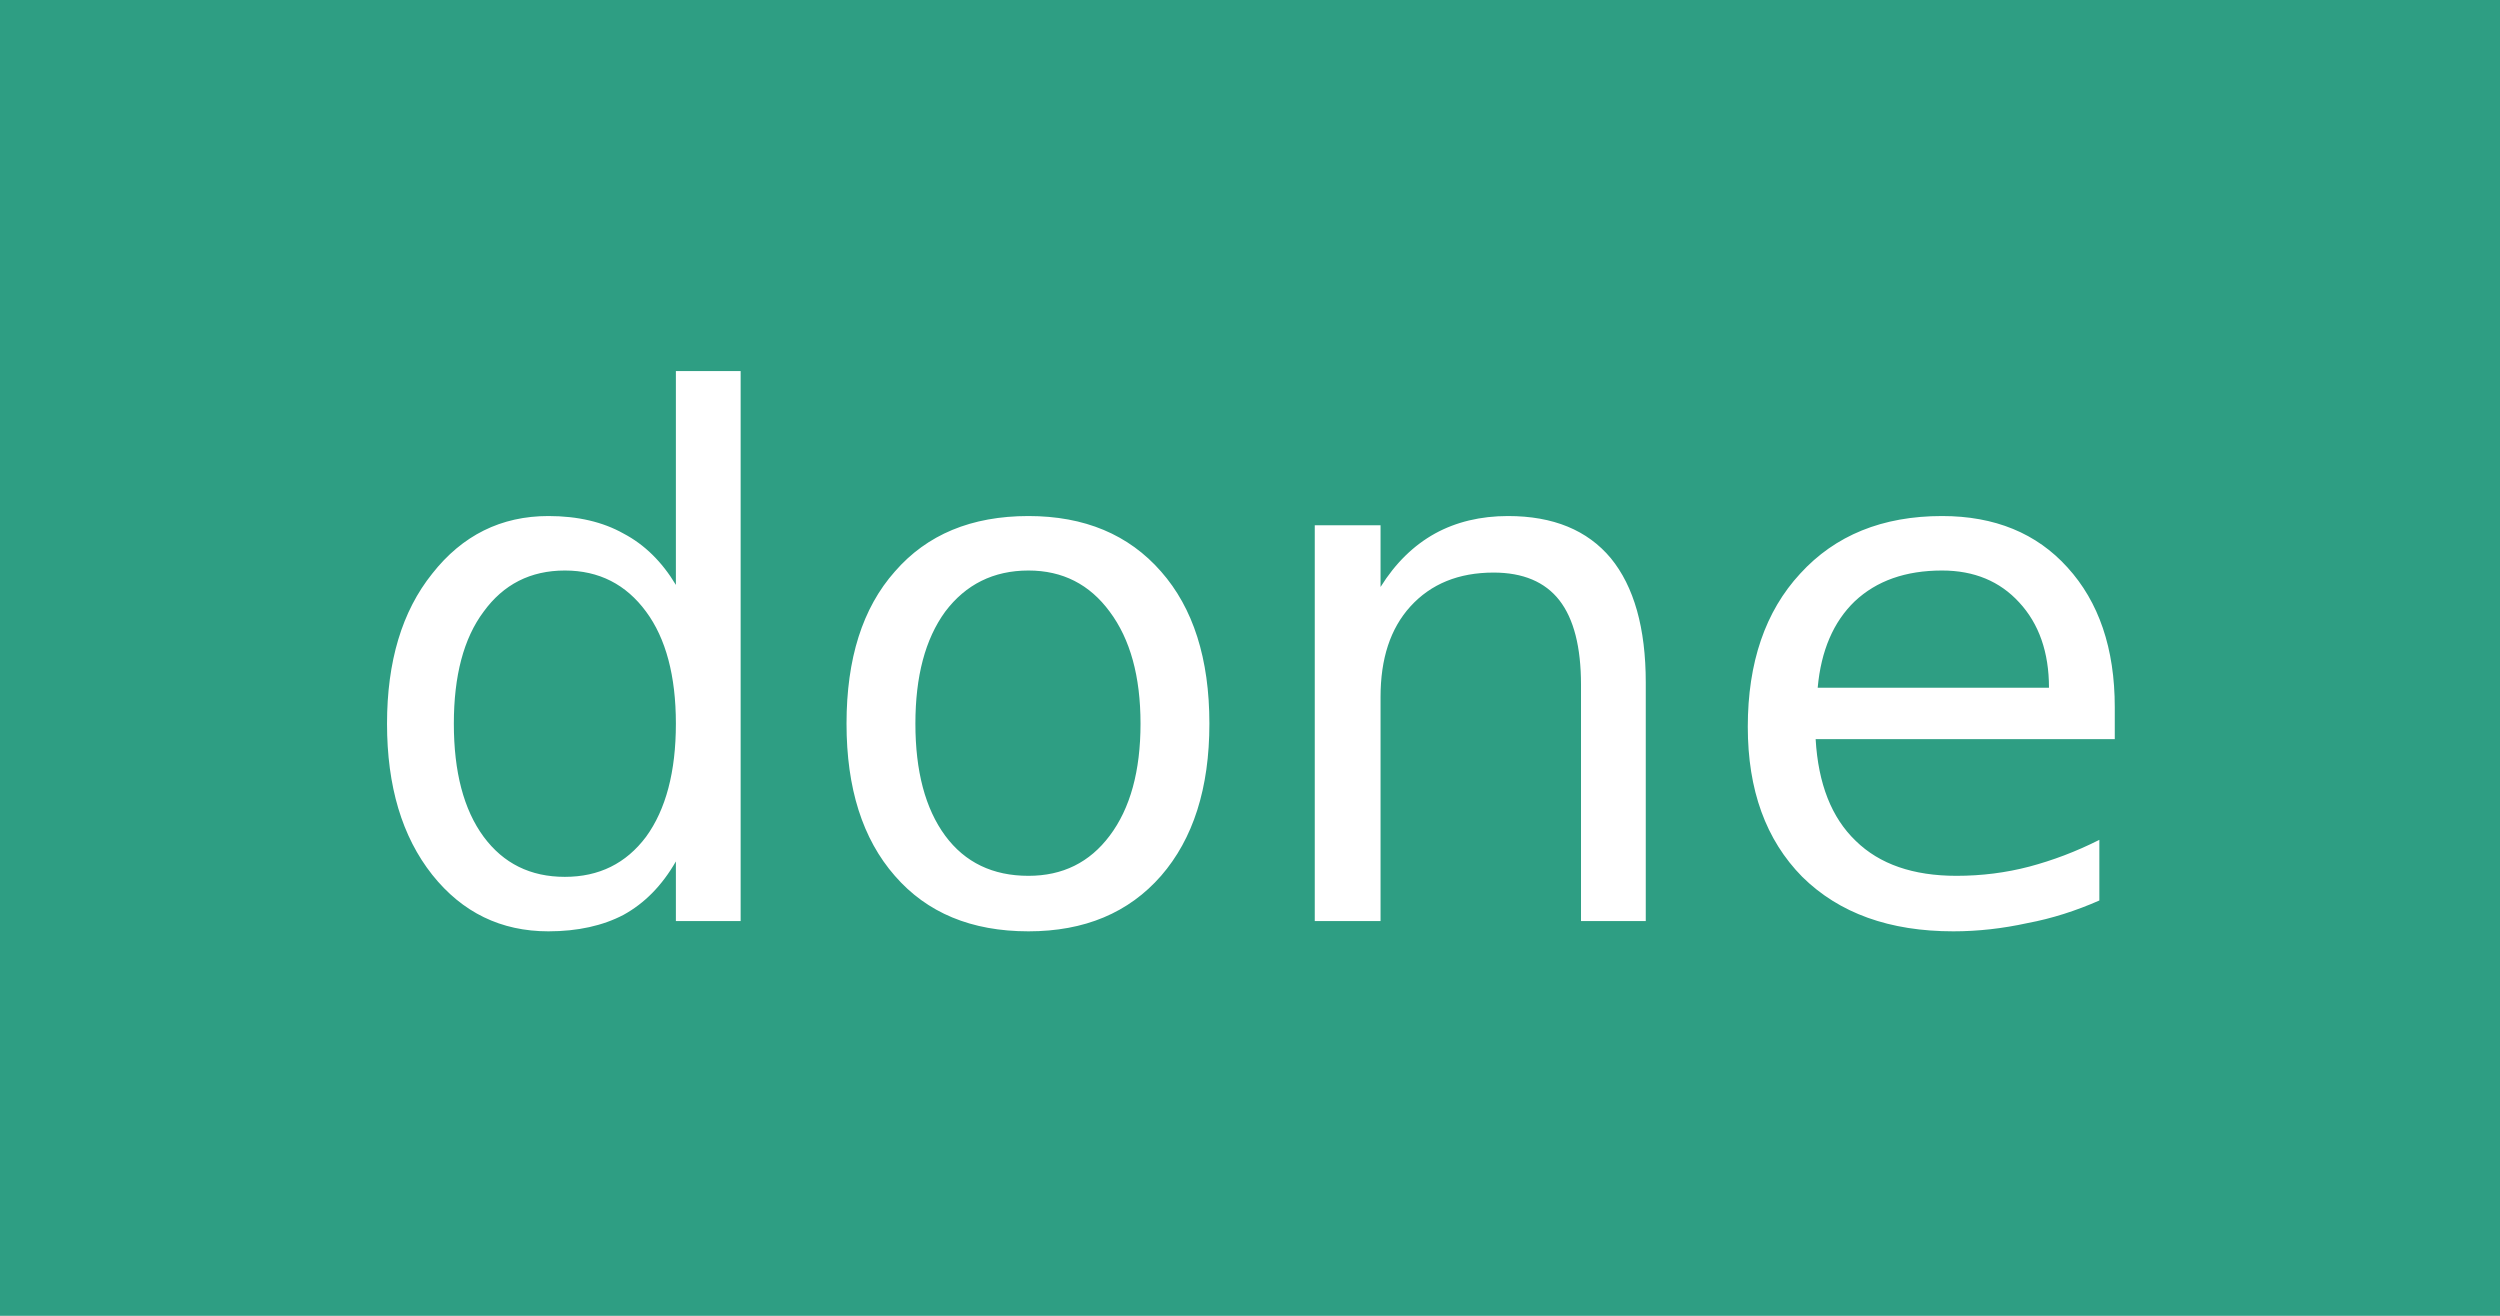
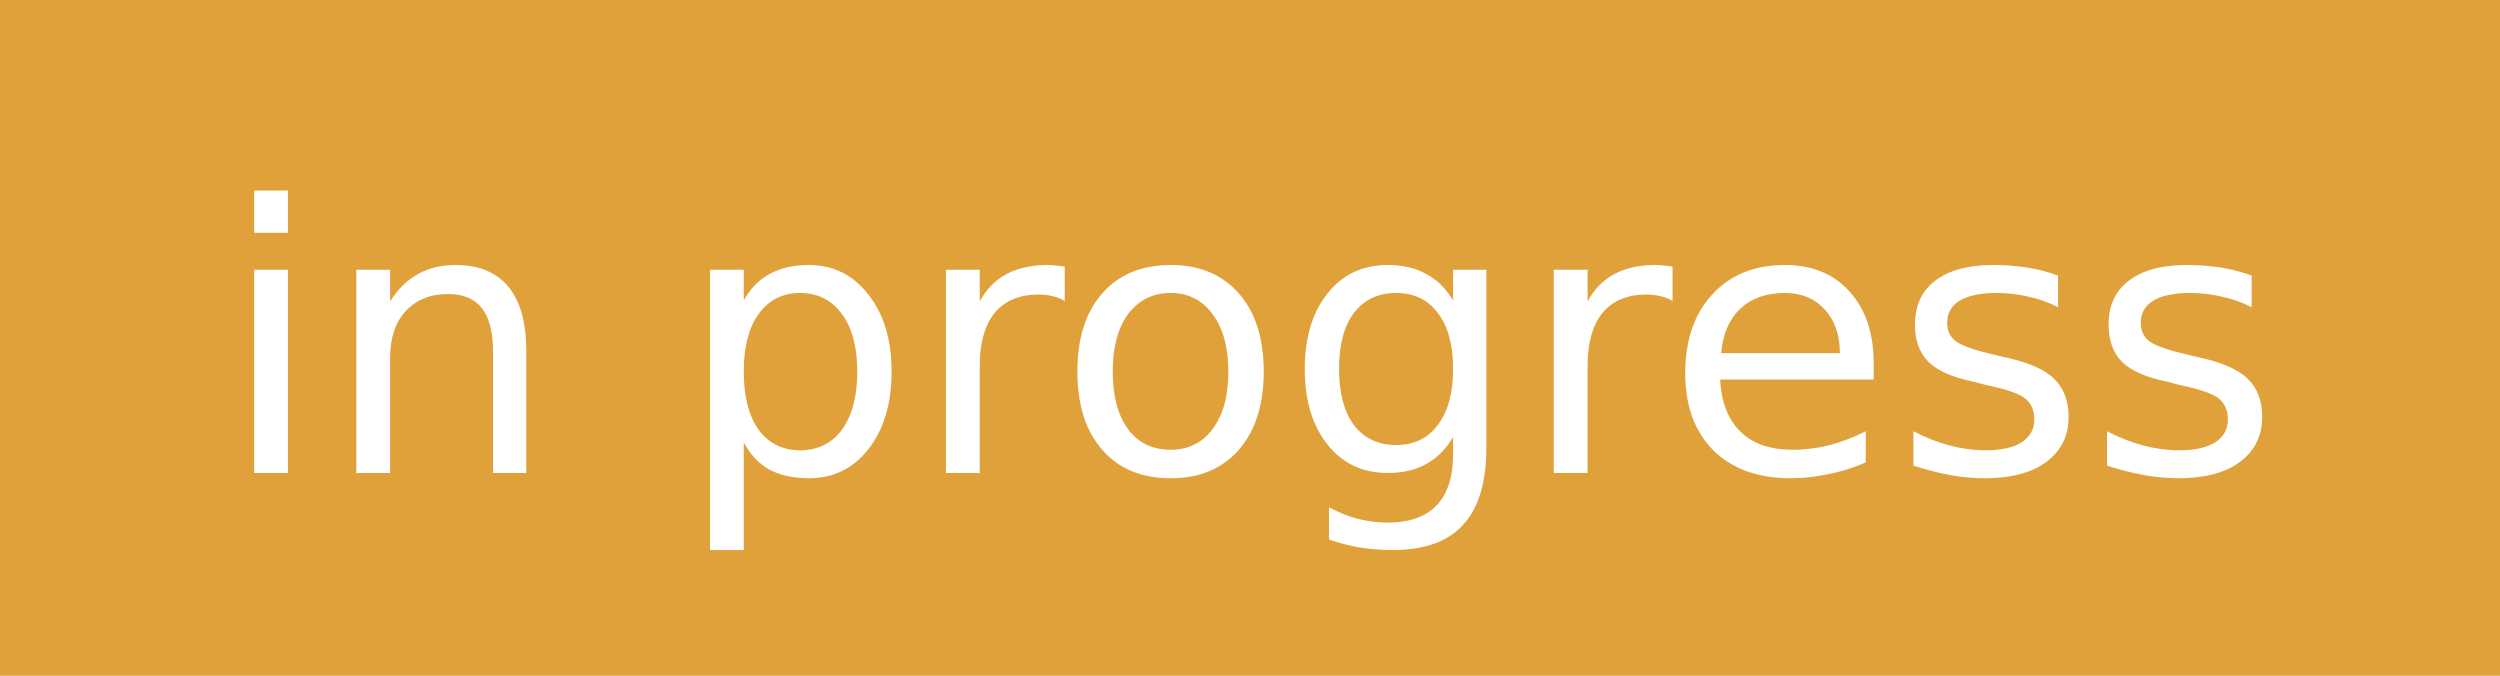
- <svg xmlns="http://www.w3.org/2000/svg" width="38" height="20" role="img" aria-label="done">
-   <rect x="0" width="38" height="20" fill="#2E9E83" />
+ <svg xmlns="http://www.w3.org/2000/svg" width="74" height="20" role="img" aria-label="in progress">
+   <rect x="0" width="74" height="20" fill="#E0A13A" />
  <g fill="#fff" text-anchor="middle" font-family="Verdana,Geneva,DejaVu Sans,sans-serif" font-size="11">
-     <text x="19" y="14" textLength="26" lengthAdjust="spacingAndGlyphs">done</text>
+     <text x="37" y="14" textLength="62" lengthAdjust="spacingAndGlyphs">in progress</text>
  </g>
</svg>
